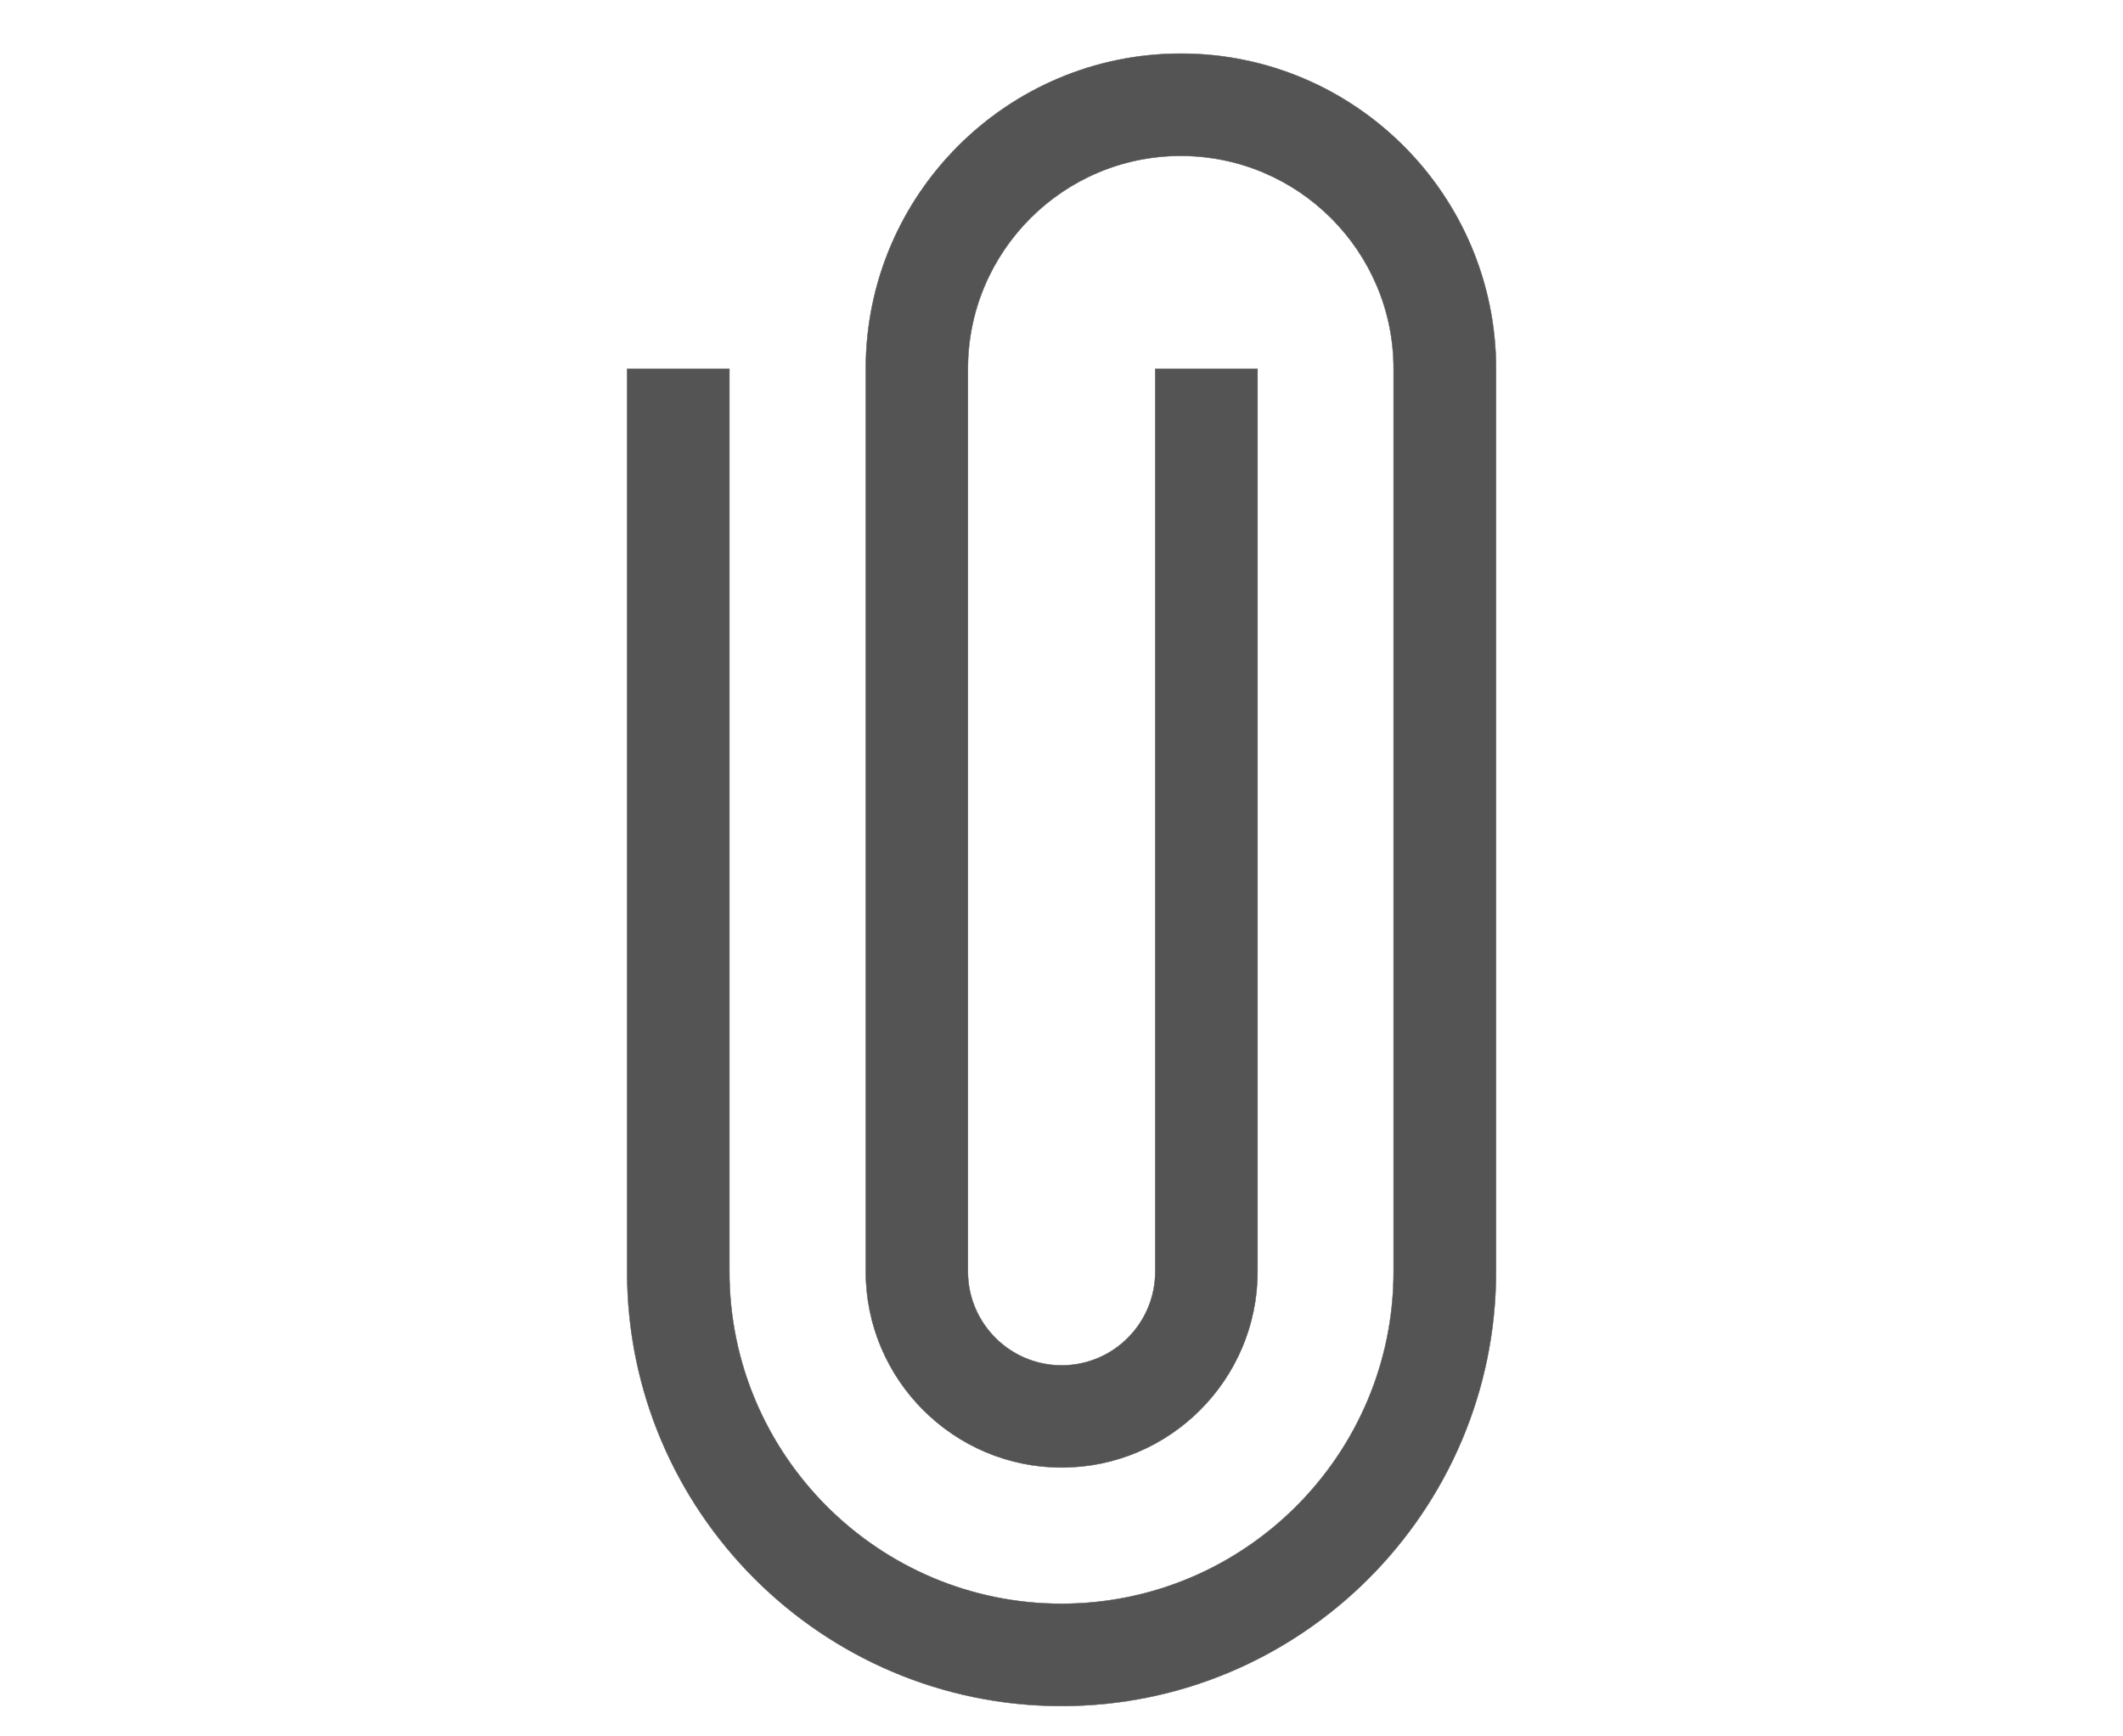
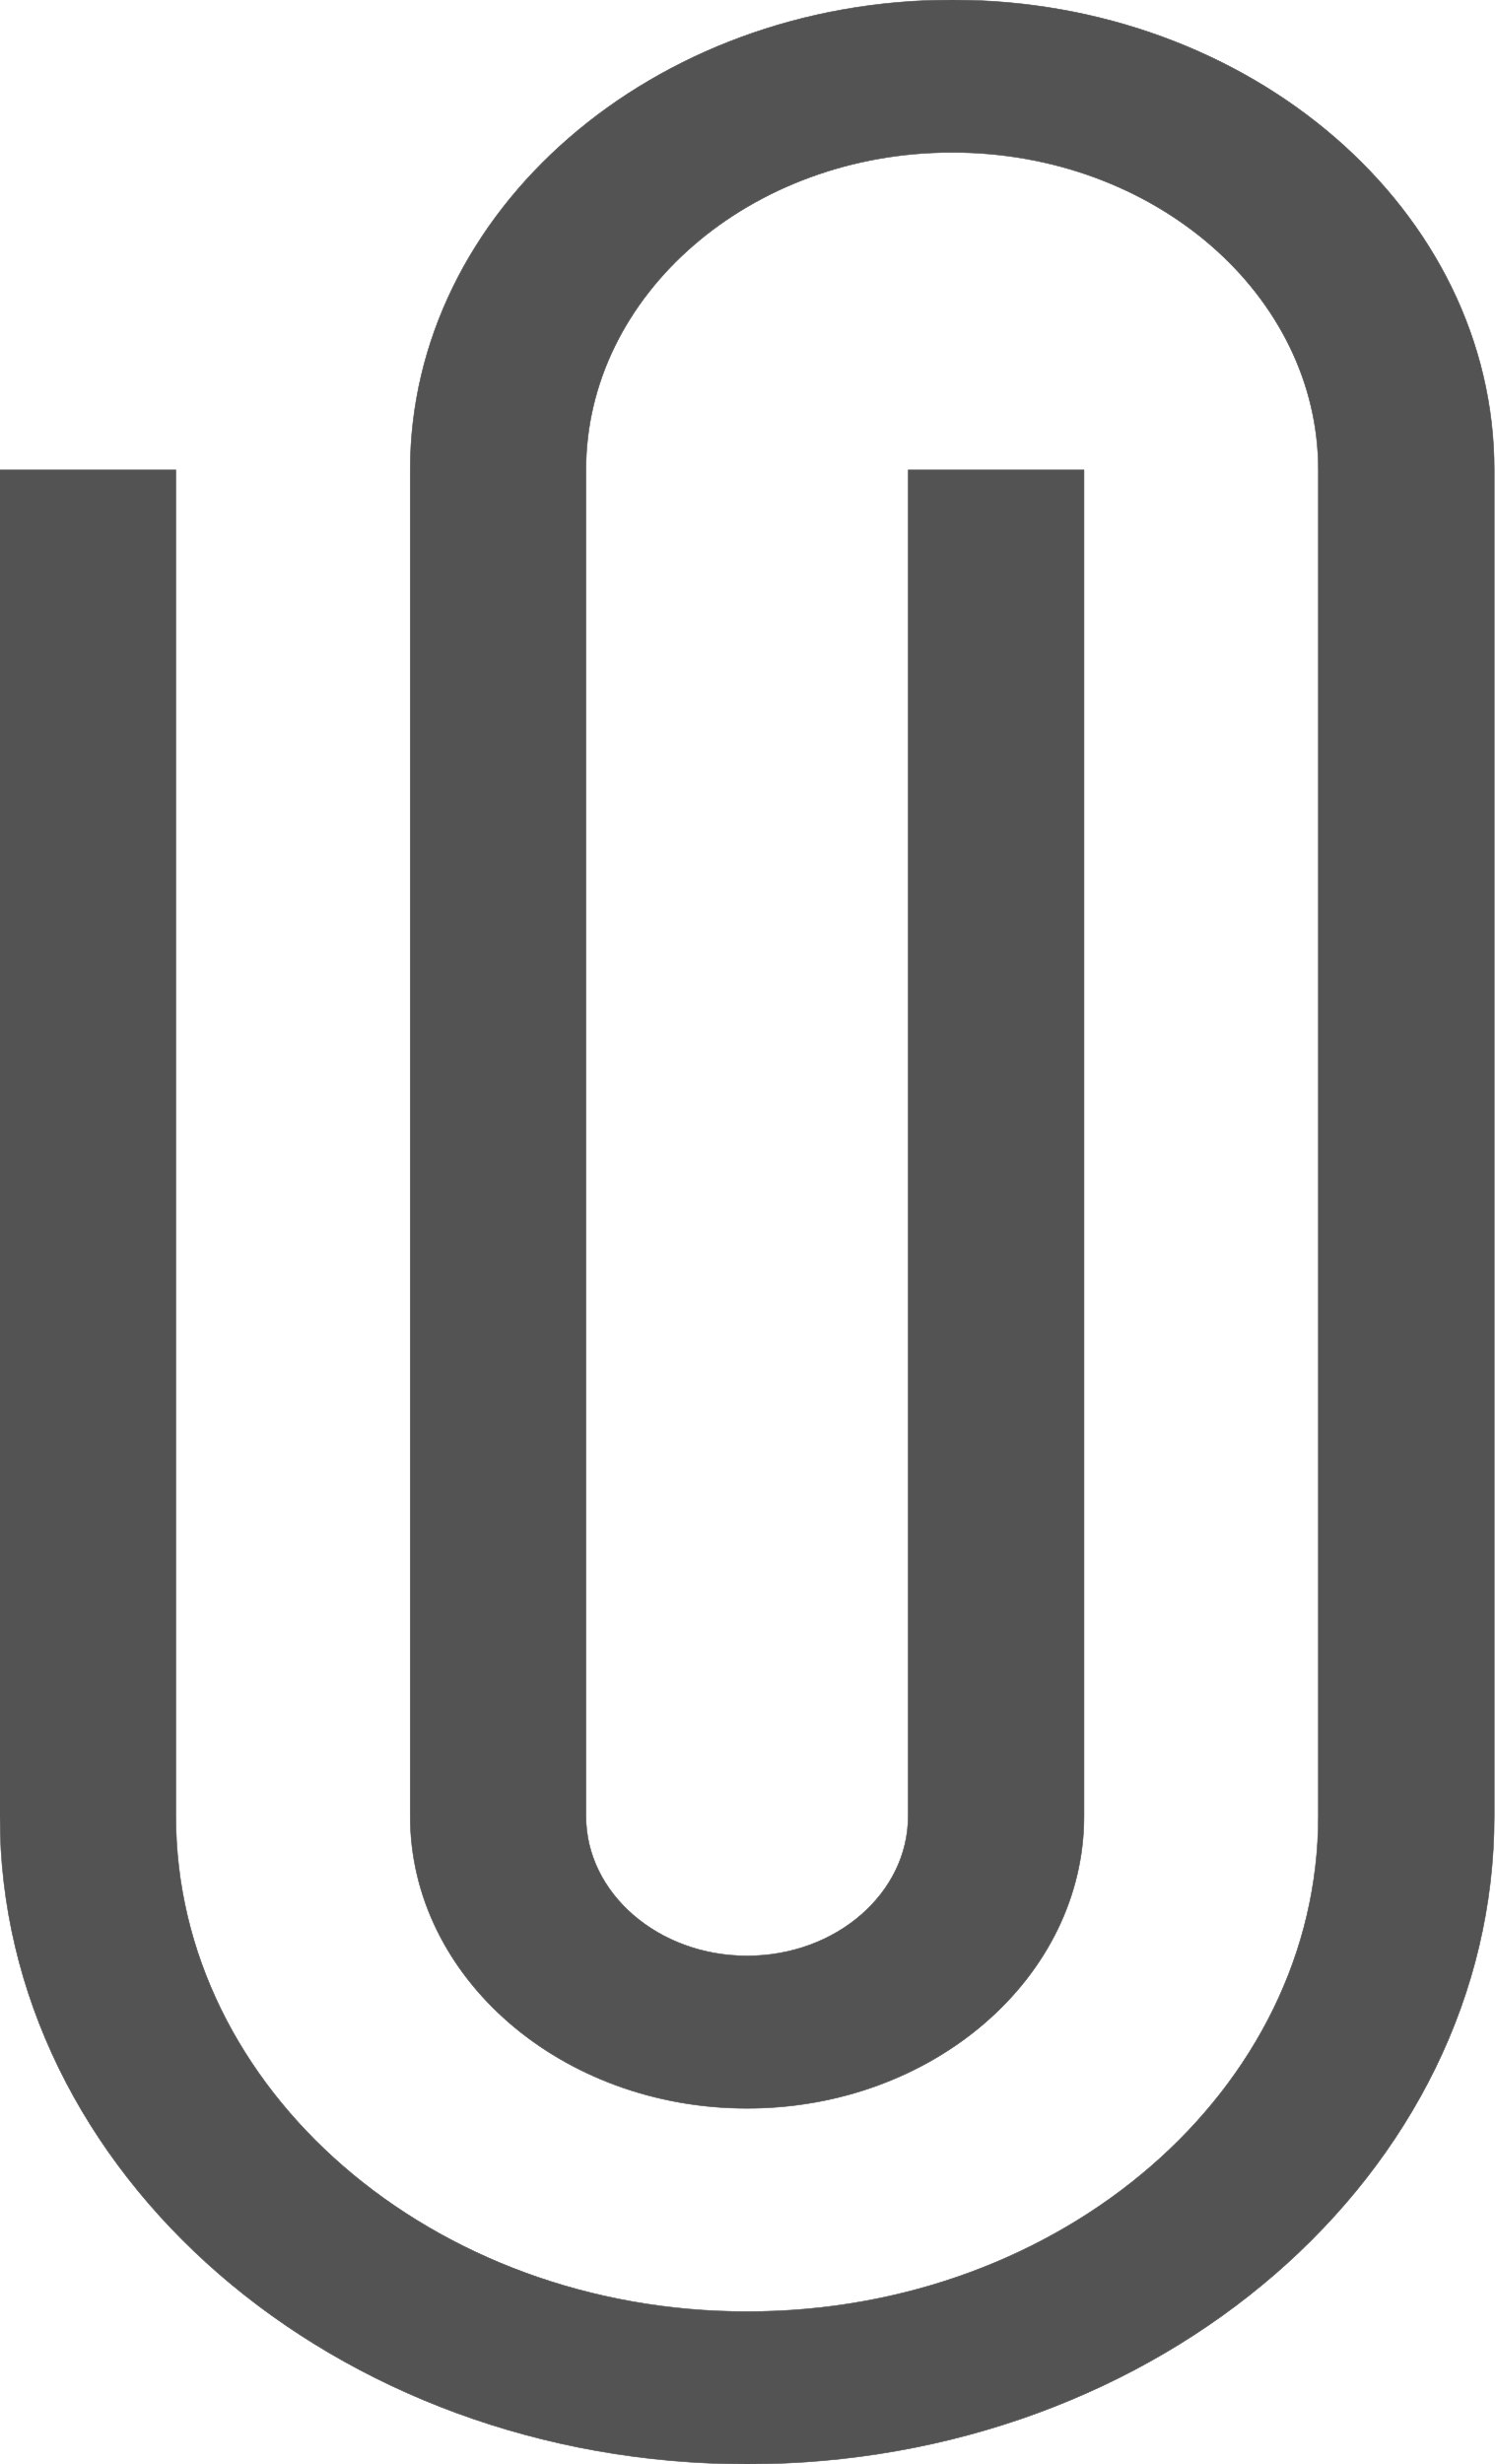
- <svg xmlns="http://www.w3.org/2000/svg" version="1.1" x="0px" y="0px" viewBox="0 0 1299.6 1062.4" style="enable-background:new 0 0 1299.6 1062.4;" xml:space="preserve">
+ <svg xmlns="http://www.w3.org/2000/svg" version="1.1" id="Capa_1" x="0px" y="0px" viewBox="0 0 655 1080" style="enable-background:new 0 0 655 1080;" xml:space="preserve">
  <style type="text/css">
- 	.st0{display:none;}
- 	.st1{display:inline;}
- 	.st2{fill:#545454;stroke:#545454;stroke-width:0.25;stroke-miterlimit:10;}
- 	.st3{display:inline;fill:#545454;}
- 	.st4{fill:#545454;}
+ 	.st0{fill:#535353;stroke:#535353;stroke-width:0.25;stroke-miterlimit:10;}
</style>
-   <g id="Capa_1" class="st0">
-     <g class="st1">
-       <g>
-         <g>
-           <rect x="-282.5" y="471.4" class="st2" width="103.3" height="119.6" />
-         </g>
-       </g>
-       <g>
-         <g>
-           <rect x="-131.6" y="471.4" class="st2" width="103.3" height="119.6" />
-         </g>
-       </g>
-       <g>
-         <g>
-           <rect x="19.4" y="420.7" class="st2" width="103.3" height="220.7" />
-         </g>
-       </g>
-       <g>
-         <g>
-           <rect x="170.4" y="360.9" class="st2" width="103.3" height="340.3" />
-         </g>
-       </g>
-       <g>
-         <g>
-           <rect x="321.3" y="255.2" class="st2" width="103.3" height="551.9" />
-         </g>
-       </g>
-       <g>
-         <g>
-           <rect x="472.2" y="4.5" class="st2" width="103.4" height="1053.2" />
-         </g>
-       </g>
-       <g>
-         <g>
-           <rect x="623.1" y="94.2" class="st2" width="103.4" height="873.8" />
-         </g>
-       </g>
-       <g>
-         <g>
-           <rect x="774.1" y="273.6" class="st2" width="103.3" height="515.1" />
-         </g>
-       </g>
-       <g>
-         <g>
-           <rect x="925" y="381.6" class="st2" width="103.3" height="298.9" />
-         </g>
-       </g>
-       <g>
-         <g>
-           <rect x="1076" y="427.7" class="st2" width="103.3" height="207" />
-         </g>
-       </g>
-       <g>
-         <g>
-           <rect x="1226.9" y="471.4" class="st2" width="103.3" height="119.6" />
-         </g>
-       </g>
-       <g>
-         <g>
-           <rect x="1377.9" y="471.4" class="st2" width="103.3" height="119.6" />
-         </g>
-       </g>
-     </g>
-   </g>
-   <g id="Capa_2" class="st0">
-     <path class="st3" d="M1283.9,511.6l-300,128.9V466.7H883.8c61.3-47.3,100.1-116.4,100.1-193.4c0-142.1-132.3-257.8-295-257.8   C554,15.6,440,95,404.9,203.2c-40.2-36.2-96.5-58.7-158.6-58.7c-122,0-221.3,86.7-221.3,193.3c0,49.5,21.4,94.7,56.5,128.9H25v580   h958.9V873l300,128.9V511.6z M688.8,80.1c122,0,221.2,86.7,221.2,193.3c0,106.6-99.2,193.4-221.2,193.4   c-122.1,0-221.3-86.7-221.3-193.4C467.5,166.8,566.8,80.1,688.8,80.1z M493.9,466.7H411c14.2-13.8,26.2-29.5,35.4-46.5   C460.1,437.3,476,453,493.9,466.7z M98.7,337.8c0-71.1,66.2-128.9,147.5-128.9c81.3,0,147.5,57.8,147.5,128.9   c0,71.1-66.2,128.9-147.5,128.9C164.9,466.7,98.7,408.9,98.7,337.8z M910.1,982.3H98.7V531.2h811.3V982.3z M1210.1,898.4   l-226.2-97.2v-88.8l226.2-97.2V898.4z" />
-   </g>
-   <g id="Capa_3" class="st0">
-     <g class="st1">
-       <g>
-         <g>
-           <path class="st4" d="M16.3,17.8v1031.2h1266.9V17.8H16.3z M1194.8,960.6H104.7V846.3l250.4-250.4l235.7,235.7L944.4,478      l250.4,250.4V960.6z M1194.8,603.4L944.4,353L590.9,706.6L355.2,470.9L104.7,721.3V106.2h1090.1V603.4z" />
-         </g>
-       </g>
-       <g>
-         <g>
-           <path class="st4" d="M590.9,194.6c-73.1,0-132.6,59.5-132.6,132.6c0,73.1,59.5,132.6,132.6,132.6s132.6-59.5,132.6-132.6      C723.4,254,664,194.6,590.9,194.6z M590.9,371.3c-24.4,0-44.2-19.8-44.2-44.2c0-24.4,19.8-44.2,44.2-44.2      c24.4,0,44.2,19.8,44.2,44.2C635,351.5,615.2,371.3,590.9,371.3z" />
-         </g>
-       </g>
-     </g>
-   </g>
-   <g id="Capa_4">
-     <g>
-       <path class="st2" d="M649.8,1044.2c-146.6,0-265.9-119.3-265.9-265.9V225.7h62.6v552.6c0,112.1,91.2,203.3,203.3,203.3    s203.3-91.2,203.3-203.3V225.7c0-71.9-58.4-130.3-130.3-130.3c-71.9,0-130.3,58.5-130.3,130.3v552.6c0,31.6,25.7,57.4,57.4,57.4    c31.6,0,57.3-25.7,57.3-57.4V225.7h62.6v552.6c0,66.1-53.8,119.9-119.9,119.9c-66.1,0-119.9-53.8-119.9-119.9V225.7    c0-106.4,86.5-192.9,192.9-192.9c106.4,0,192.9,86.6,192.9,192.9v552.6C915.7,924.9,796.4,1044.2,649.8,1044.2z" />
-     </g>
+   <g>
+     <path class="st0" d="M327.5,1080C146.91,1080,0,952.62,0,796.04V205.98h77.08v590.06c0,119.75,112.34,217.16,250.42,217.16   s250.42-97.41,250.42-217.16V205.98c0-76.74-72-139.18-160.54-139.18c-88.51,0-160.53,62.44-160.53,139.18v590.06   c0,33.79,31.7,61.25,70.65,61.25c38.96,0,70.61-27.46,70.61-61.25V205.98h77.06v590.06c0,70.64-66.23,128.06-147.67,128.06   c-81.48,0-147.67-57.42-147.67-128.06V205.98C179.83,92.43,286.35,0,417.38,0C548.38,0,655,92.43,655,205.98v590.06   C655,952.62,508.06,1080,327.5,1080z" />
  </g>
</svg>
